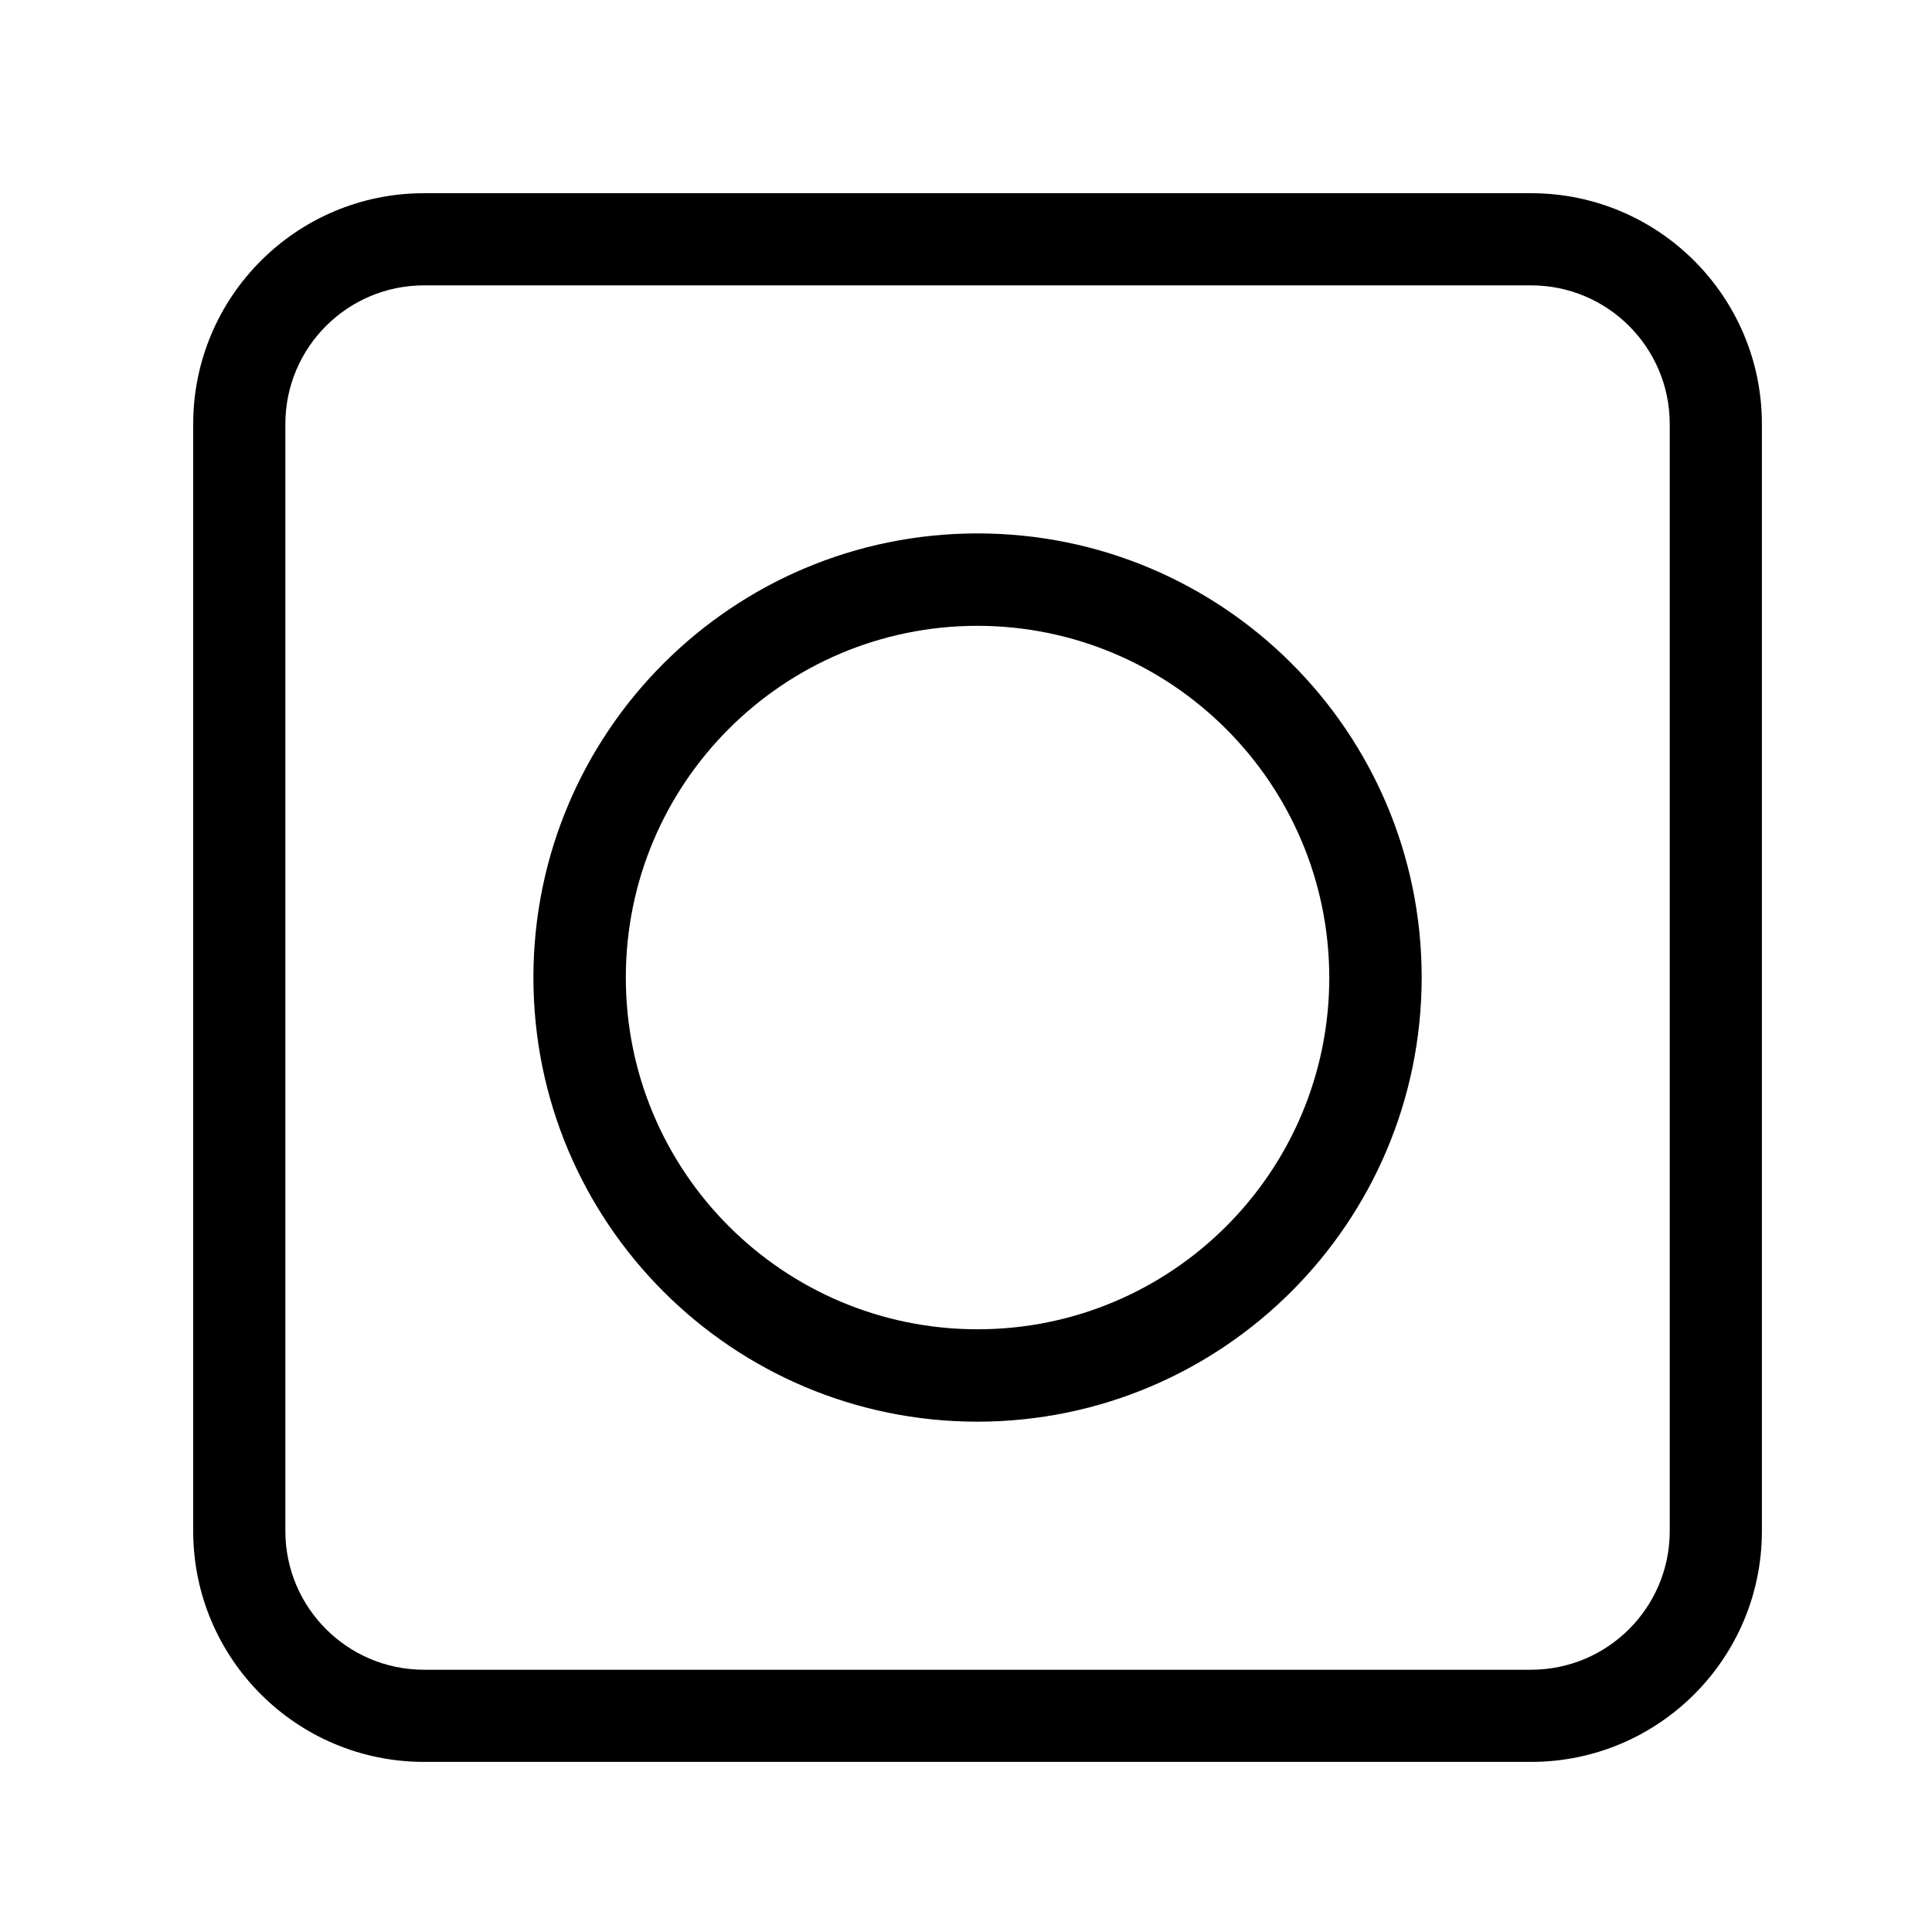
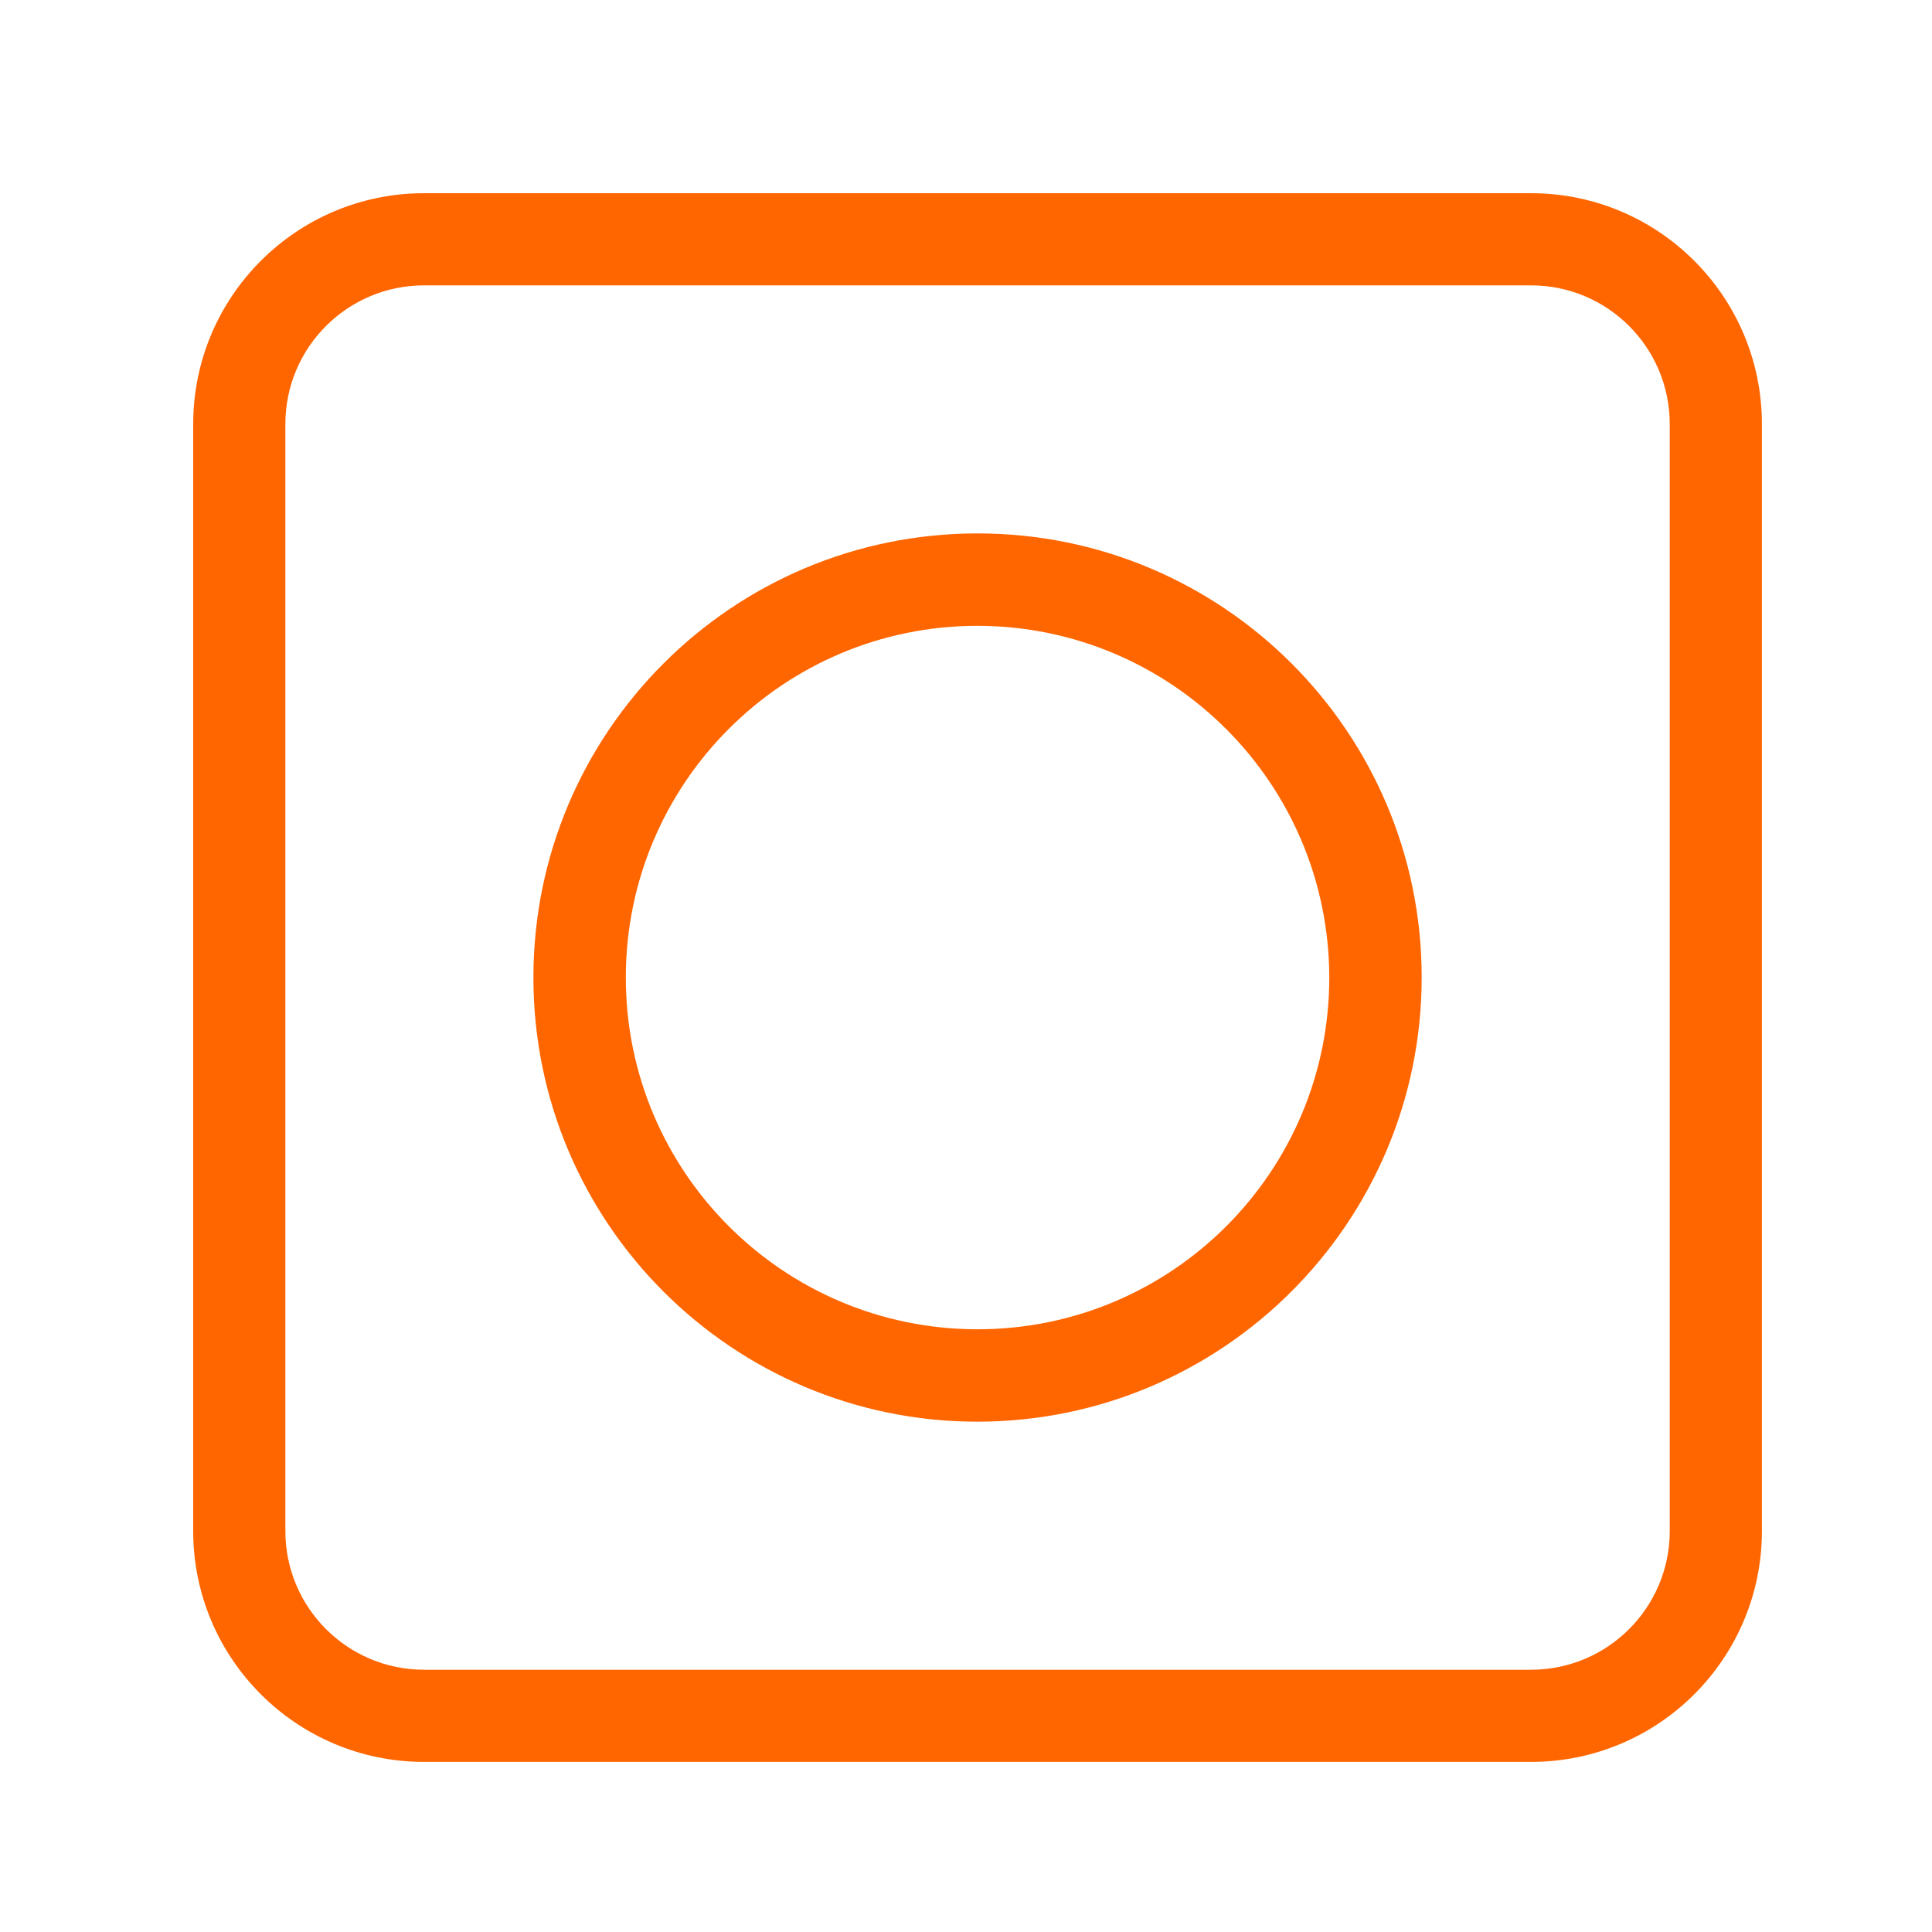
<svg xmlns="http://www.w3.org/2000/svg" id="svg3753" version="1.1" viewBox="0 0 100 100" height="100" width="100">
  <defs id="defs3757" />
-   <g transform="matrix(1.268684,0,0,1.268684,10,10)" data-name="Layer 2" id="g3745" style="fill:#000000">
-     <g data-name="Layer 1" id="g3743">
-       <path d="M 32,50.12 A 18.12,18.12 0 1 1 50.12,32 18.14,18.14 0 0 1 32,50.12 Z M 32,17.65 A 14.35,14.35 0 1 0 46.35,32 14.37,14.37 0 0 0 32,17.65 Z" id="path3739" />
-       <path d="M 54.59,64 H 9.41 A 9.42,9.42 0 0 1 0,54.59 V 9.41 A 9.42,9.42 0 0 1 9.41,0 H 54.59 A 9.42,9.42 0 0 1 64,9.41 V 54.59 A 9.42,9.42 0 0 1 54.59,64 Z M 9.41,3.76 A 5.66,5.66 0 0 0 3.76,9.41 v 45.18 a 5.66,5.66 0 0 0 5.65,5.65 h 45.18 a 5.66,5.66 0 0 0 5.65,-5.65 V 9.41 A 5.66,5.66 0 0 0 54.59,3.76 Z" id="path3741" />
+   <g transform="matrix(1.268684,0,0,1.268684,10,10)" data-name="Layer 2" id="g3745" style="fill:#ff6600">
+     <g data-name="Layer 1" id="g3743" style="fill:#ff6600">
+       <path d="M 32,50.12 A 18.12,18.12 0 1 1 50.12,32 18.14,18.14 0 0 1 32,50.12 Z M 32,17.65 A 14.35,14.35 0 1 0 46.35,32 14.37,14.37 0 0 0 32,17.65 Z" id="path3739" style="fill:#ff6600" />
+       <path d="M 54.59,64 H 9.41 A 9.42,9.42 0 0 1 0,54.59 V 9.41 A 9.42,9.42 0 0 1 9.41,0 H 54.59 A 9.42,9.42 0 0 1 64,9.41 V 54.59 A 9.42,9.42 0 0 1 54.59,64 Z M 9.41,3.76 A 5.66,5.66 0 0 0 3.76,9.41 v 45.18 a 5.66,5.66 0 0 0 5.65,5.65 h 45.18 a 5.66,5.66 0 0 0 5.65,-5.65 V 9.41 A 5.66,5.66 0 0 0 54.59,3.76 Z" id="path3741" style="fill:#ff6600" />
    </g>
  </g>
</svg>
